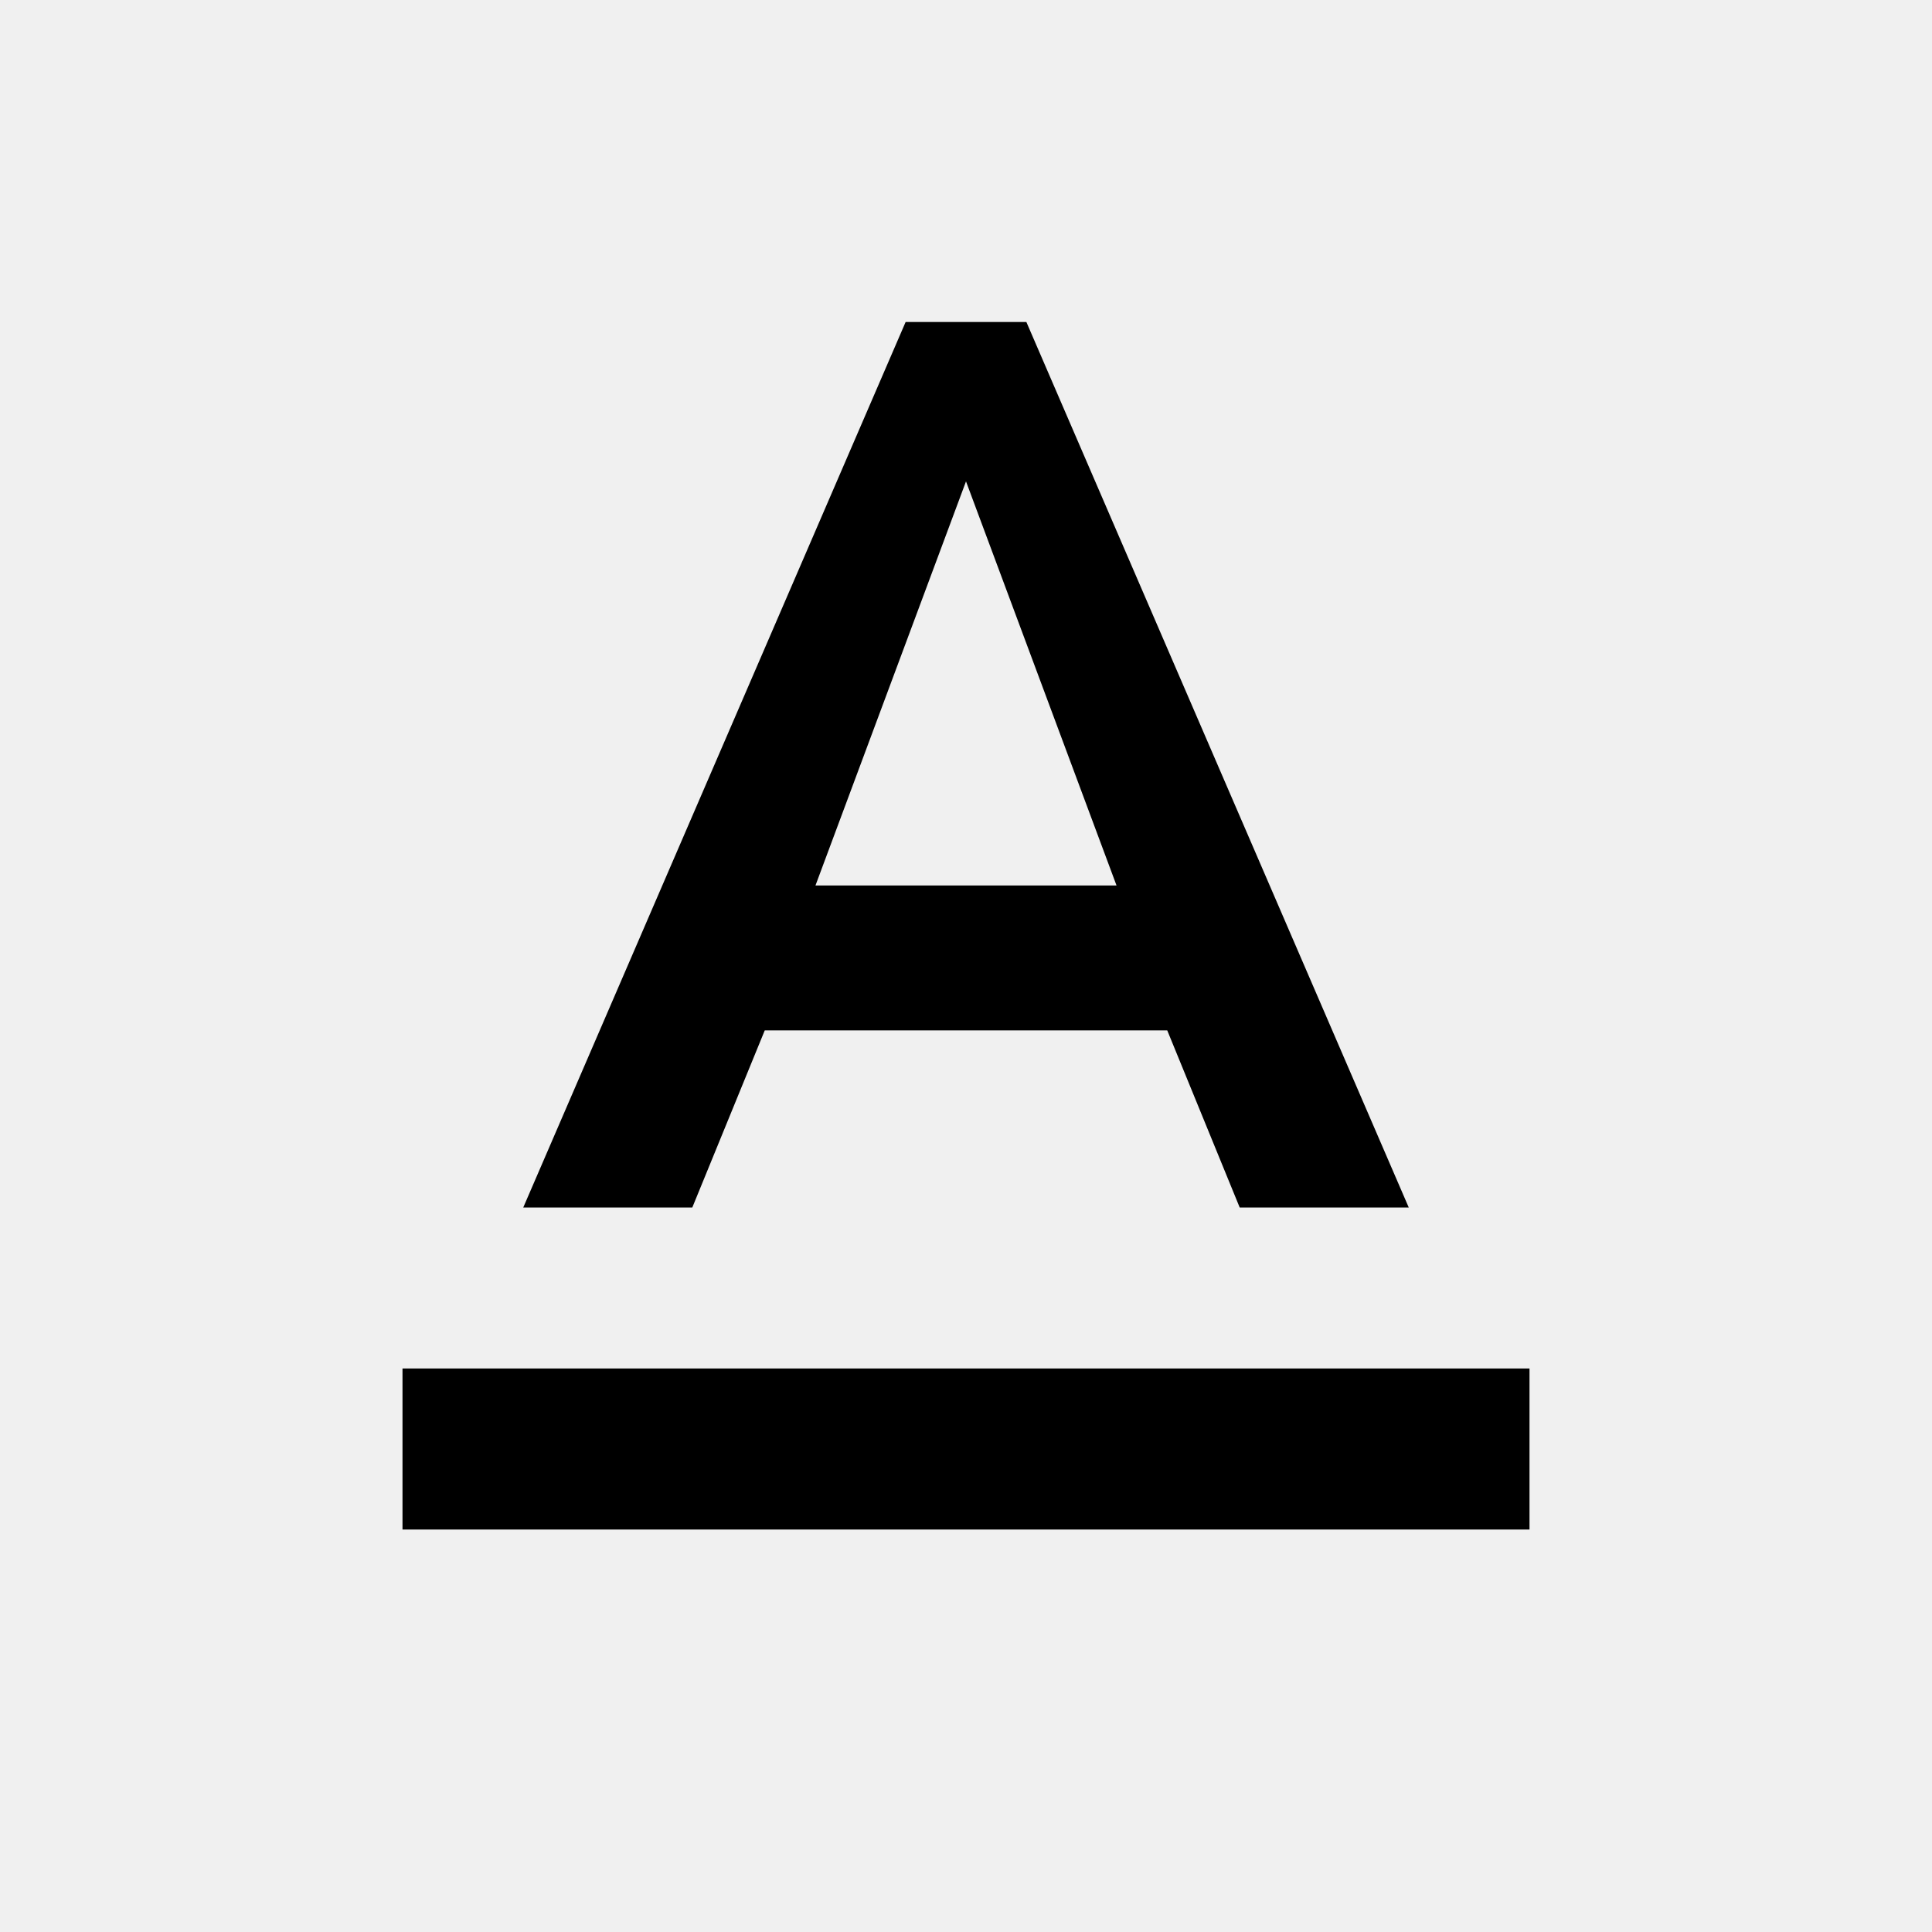
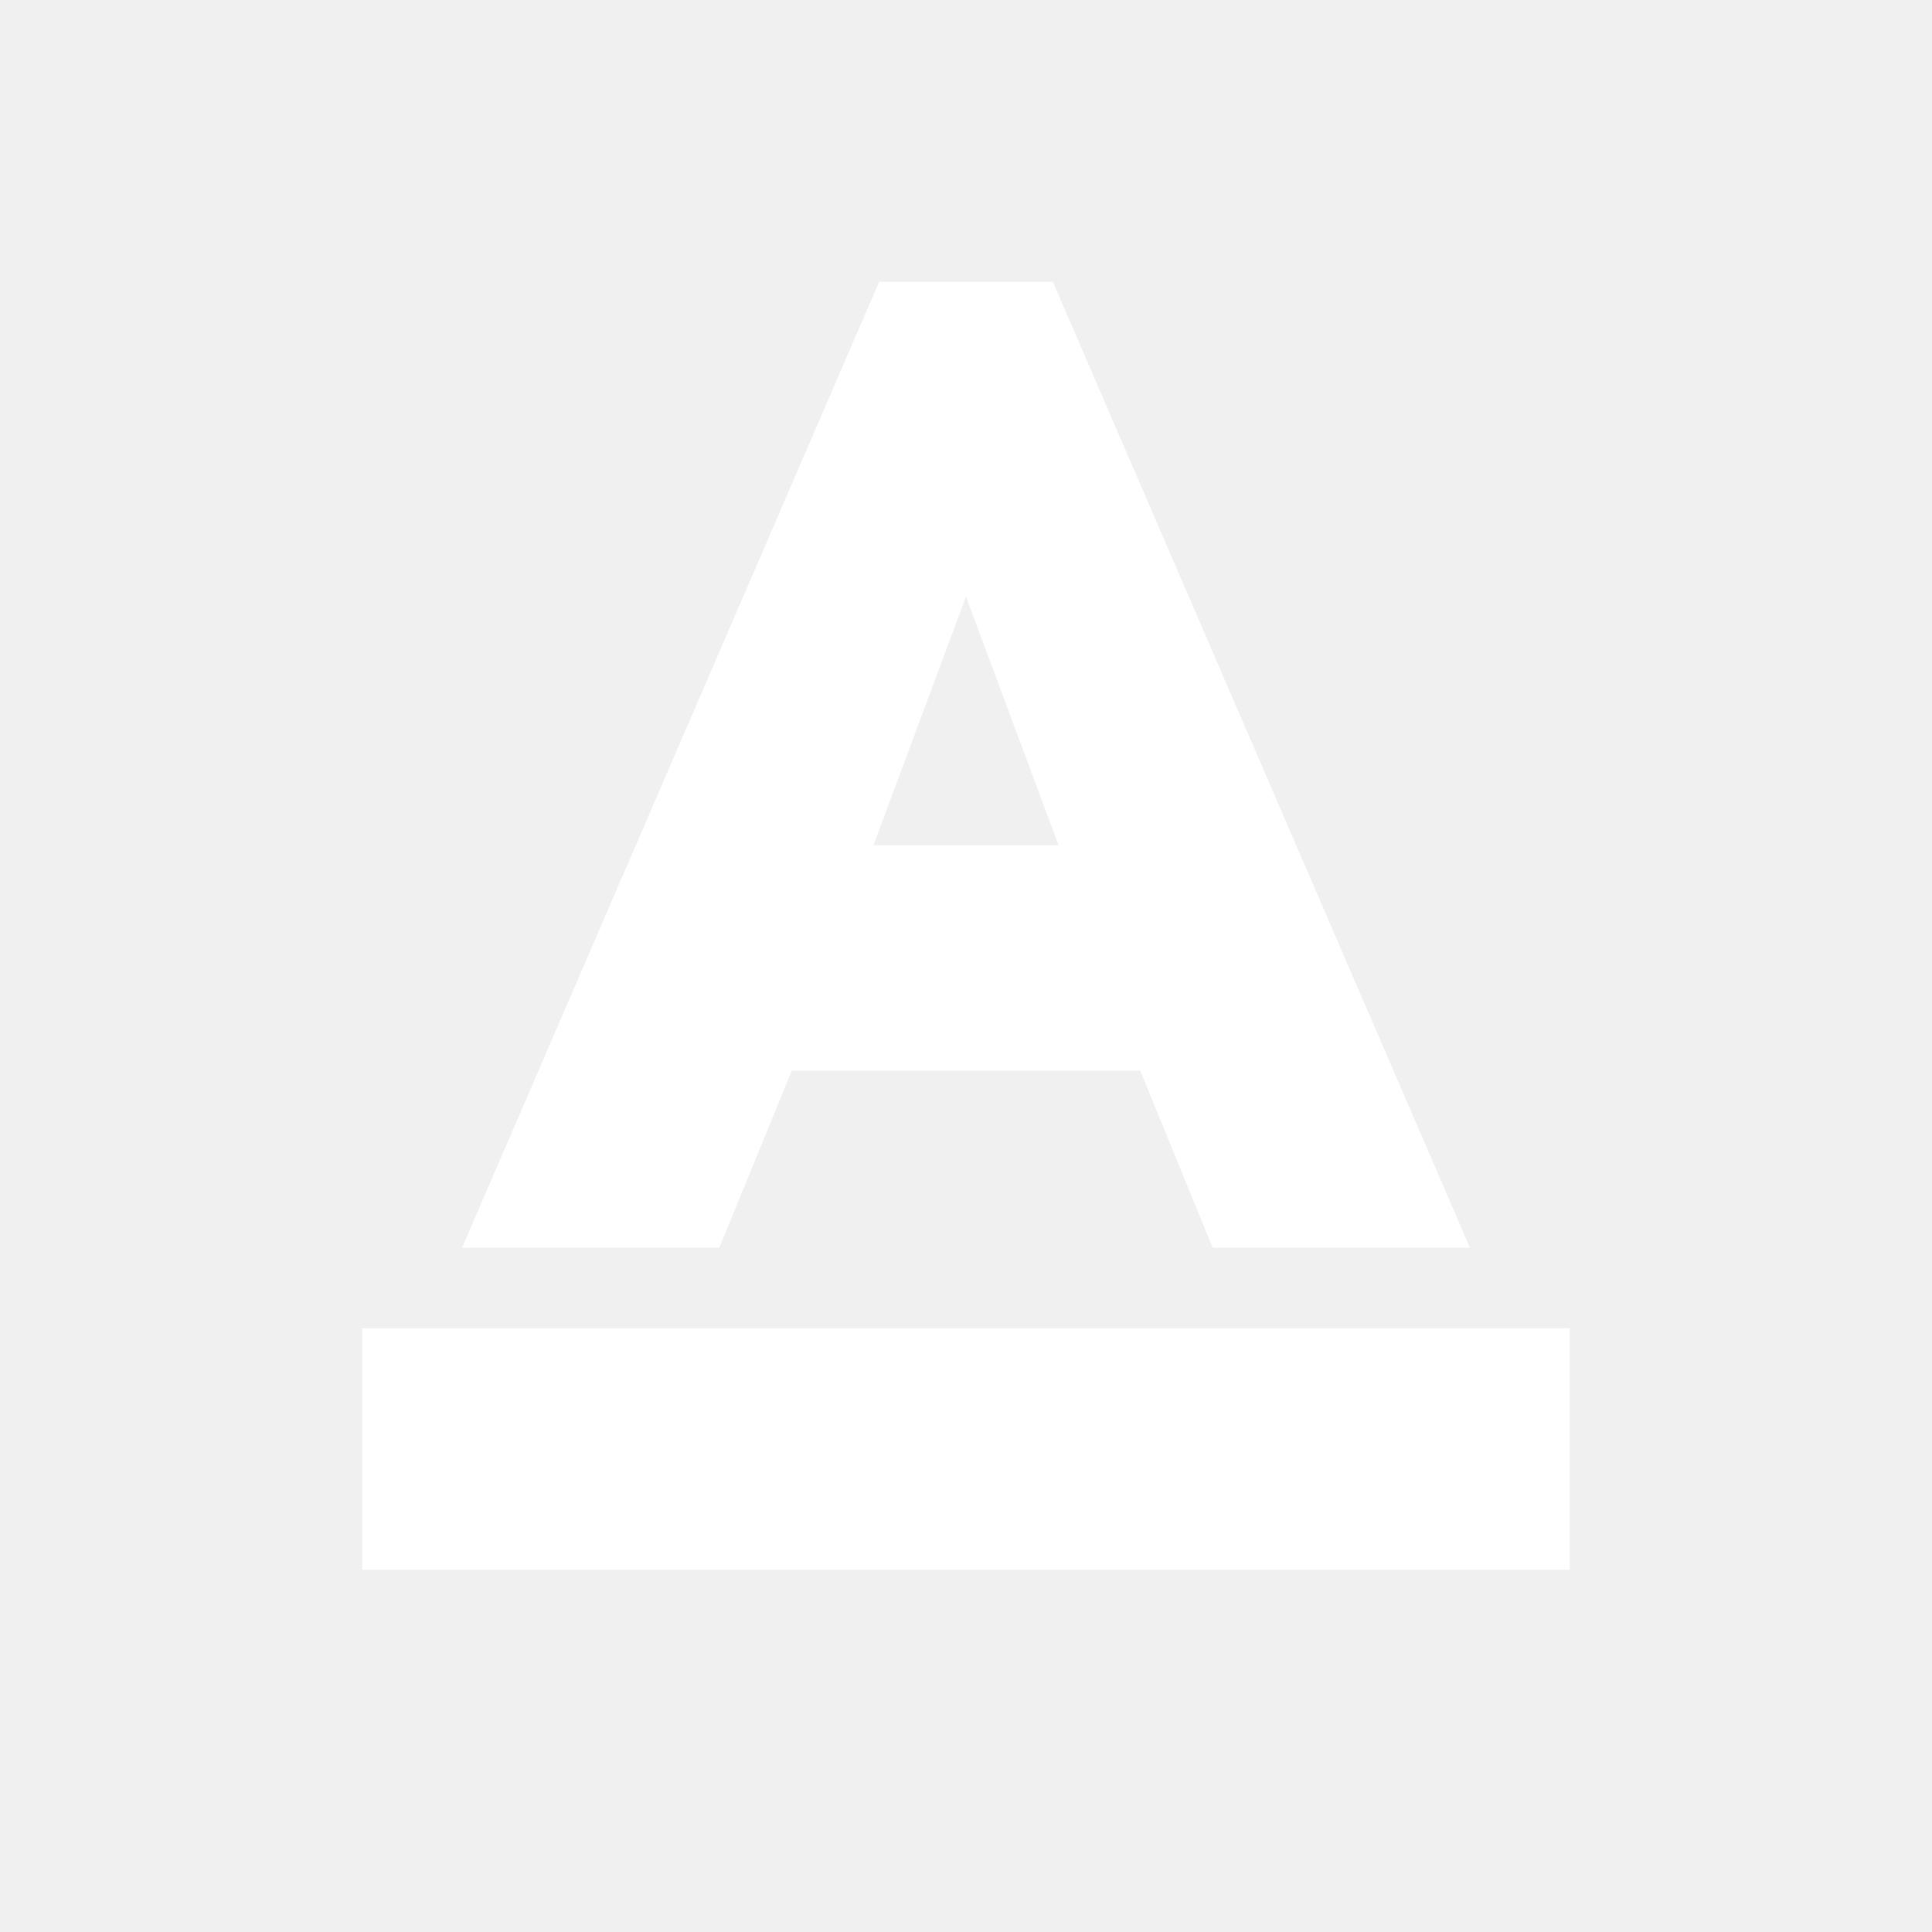
- <svg xmlns="http://www.w3.org/2000/svg" viewBox="0 0 24 24" fill="black" width="18px" height="18px">
-   <path d="M0 0h24v24H0z" fill="none" />
-   <path d="M5 17v2h14v-2H5zm4.5-4.2h5l.9 2.2h2.1L12.75 4h-1.5L6.5 15h2.1l.9-2.2zM12 5.98L13.87 11h-3.74L12 5.98z" />
+ <svg xmlns="http://www.w3.org/2000/svg" viewBox="0 0 24 24" fill="black" width="18px" height="18px" version="1.1" id="svg4885">
+   <defs id="defs4889" />
+   <path d="M0 0h24v24H0z" fill="none" id="path4881" />
+   <path d="M5 17v2h14v-2H5zm4.5-4.2h5l.9 2.2h2.1L12.75 4h-1.5L6.5 15h2.1l.9-2.2zM12 5.98L13.87 11h-3.74L12 5.98z" id="path4883" style="stroke:#ffffff;stroke-opacity:1;fill:#ffffff;fill-opacity:1" />
</svg>
